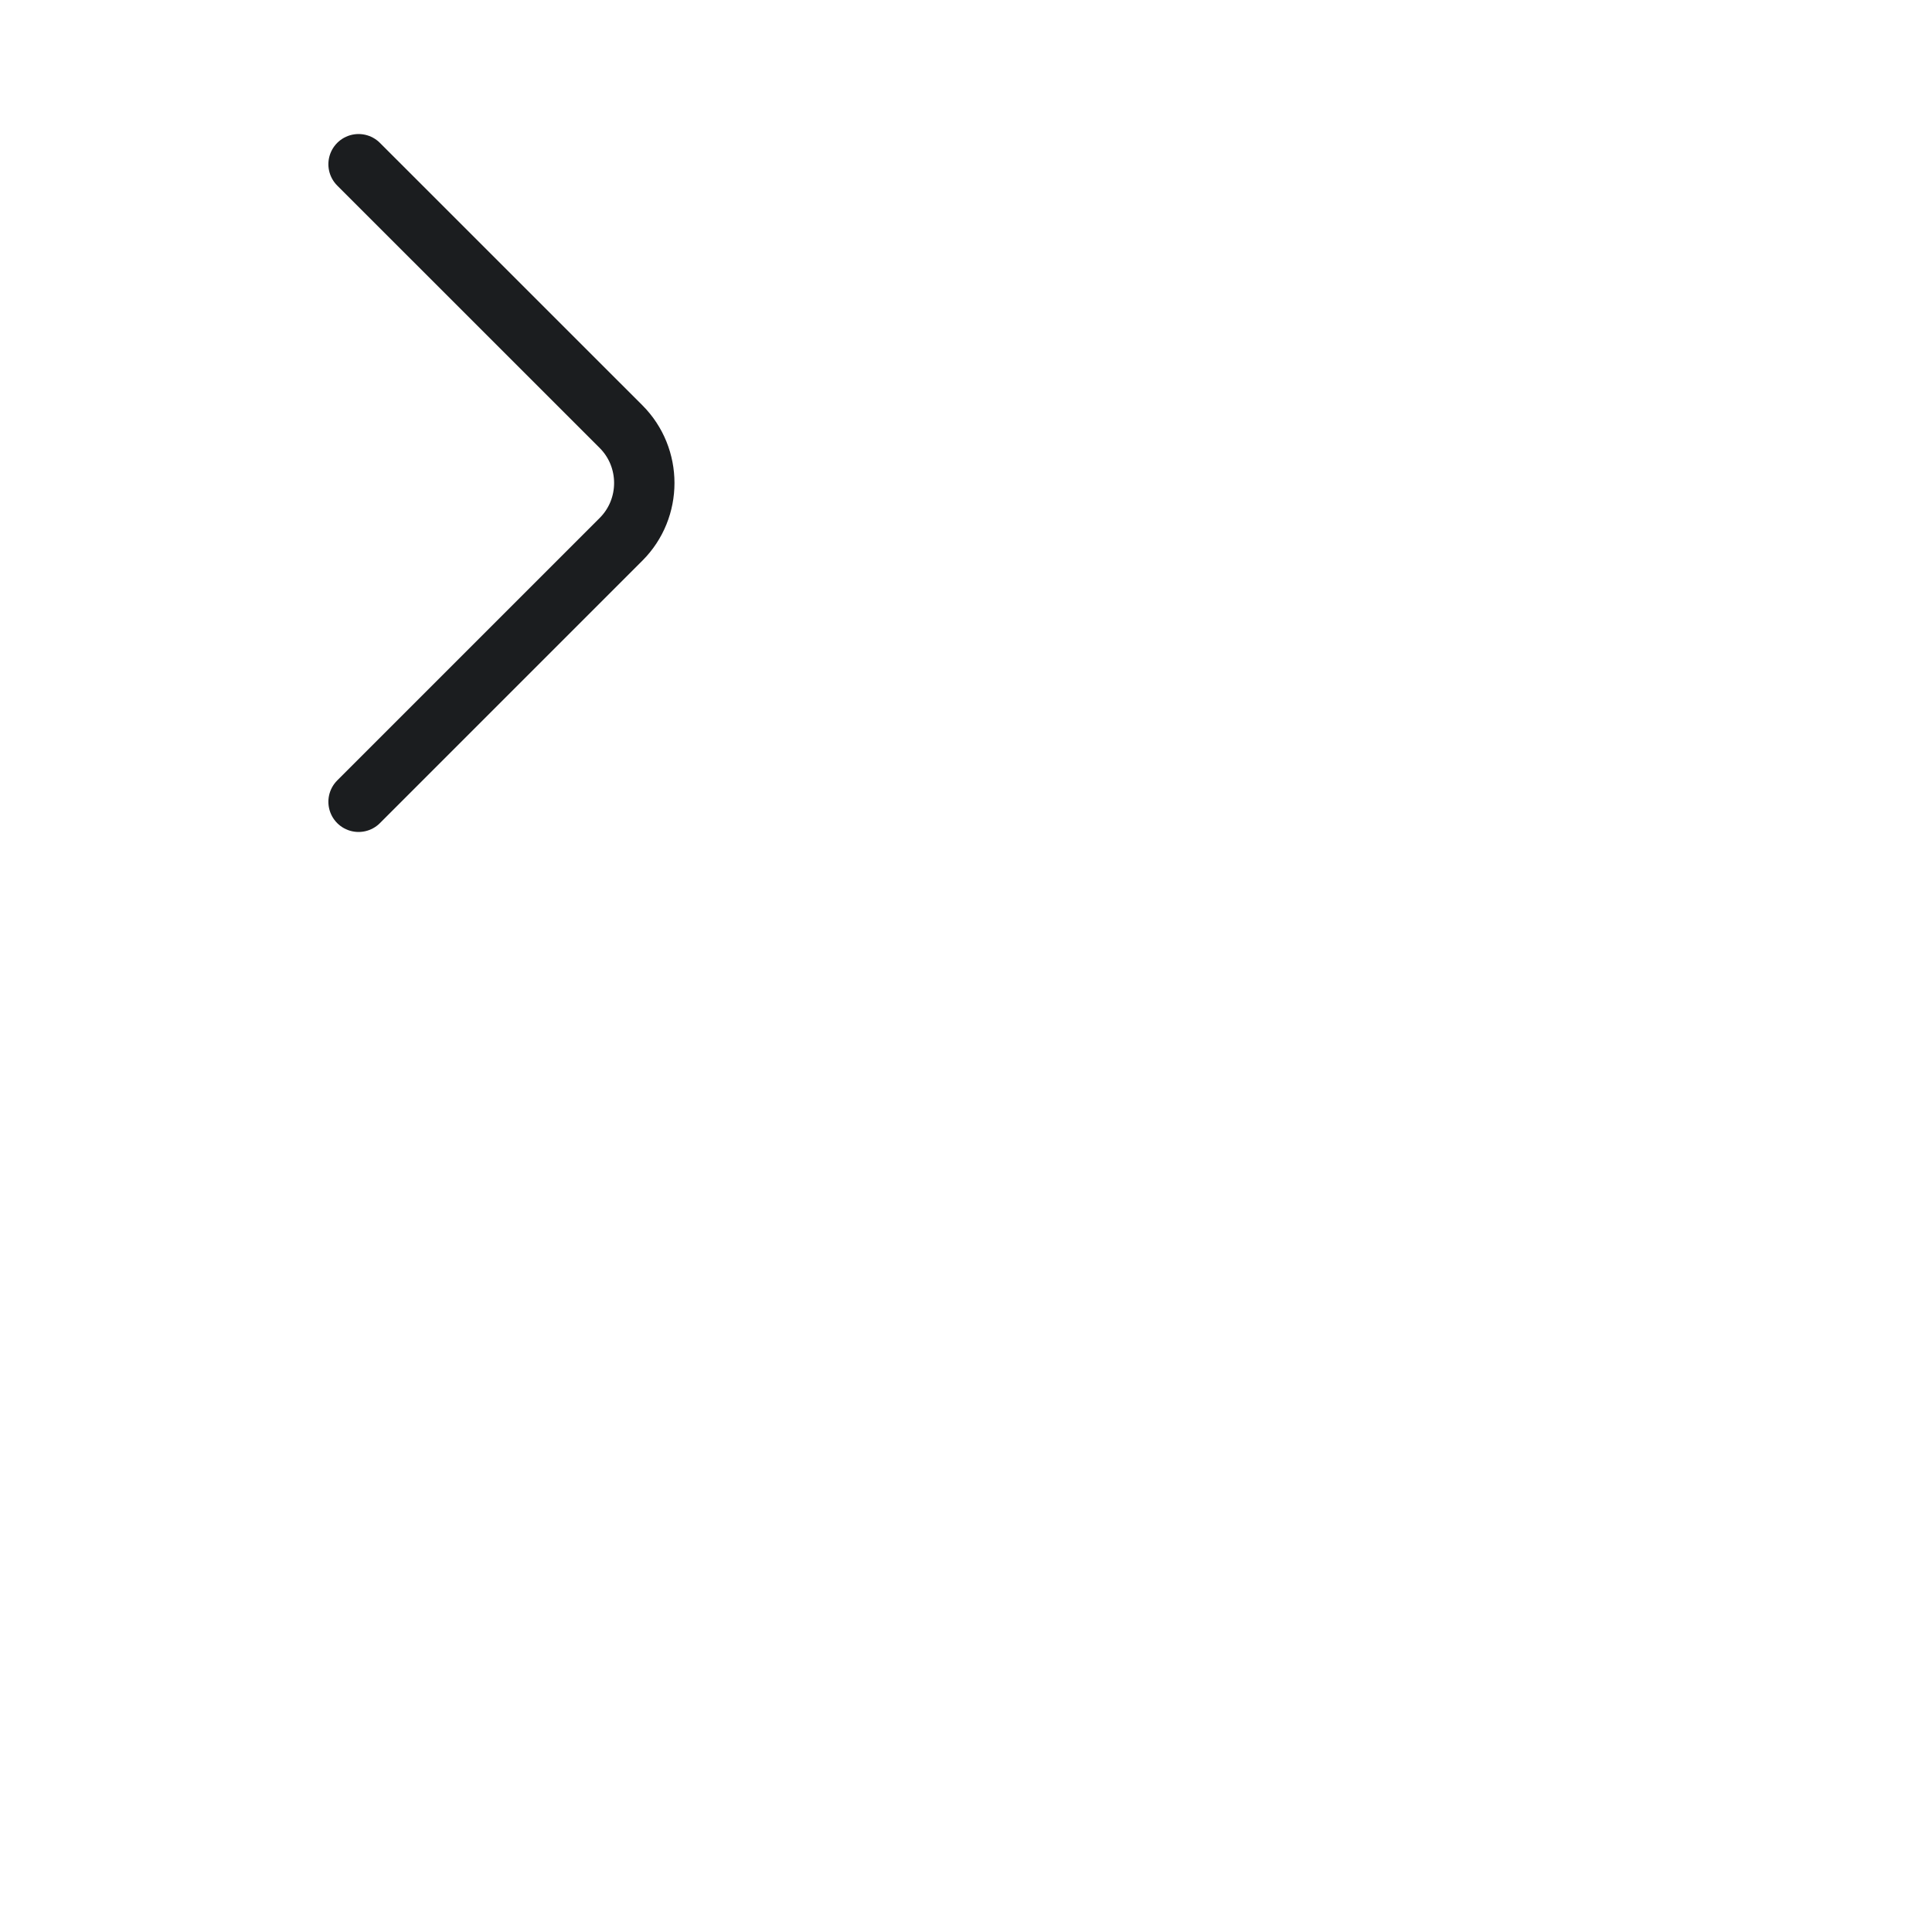
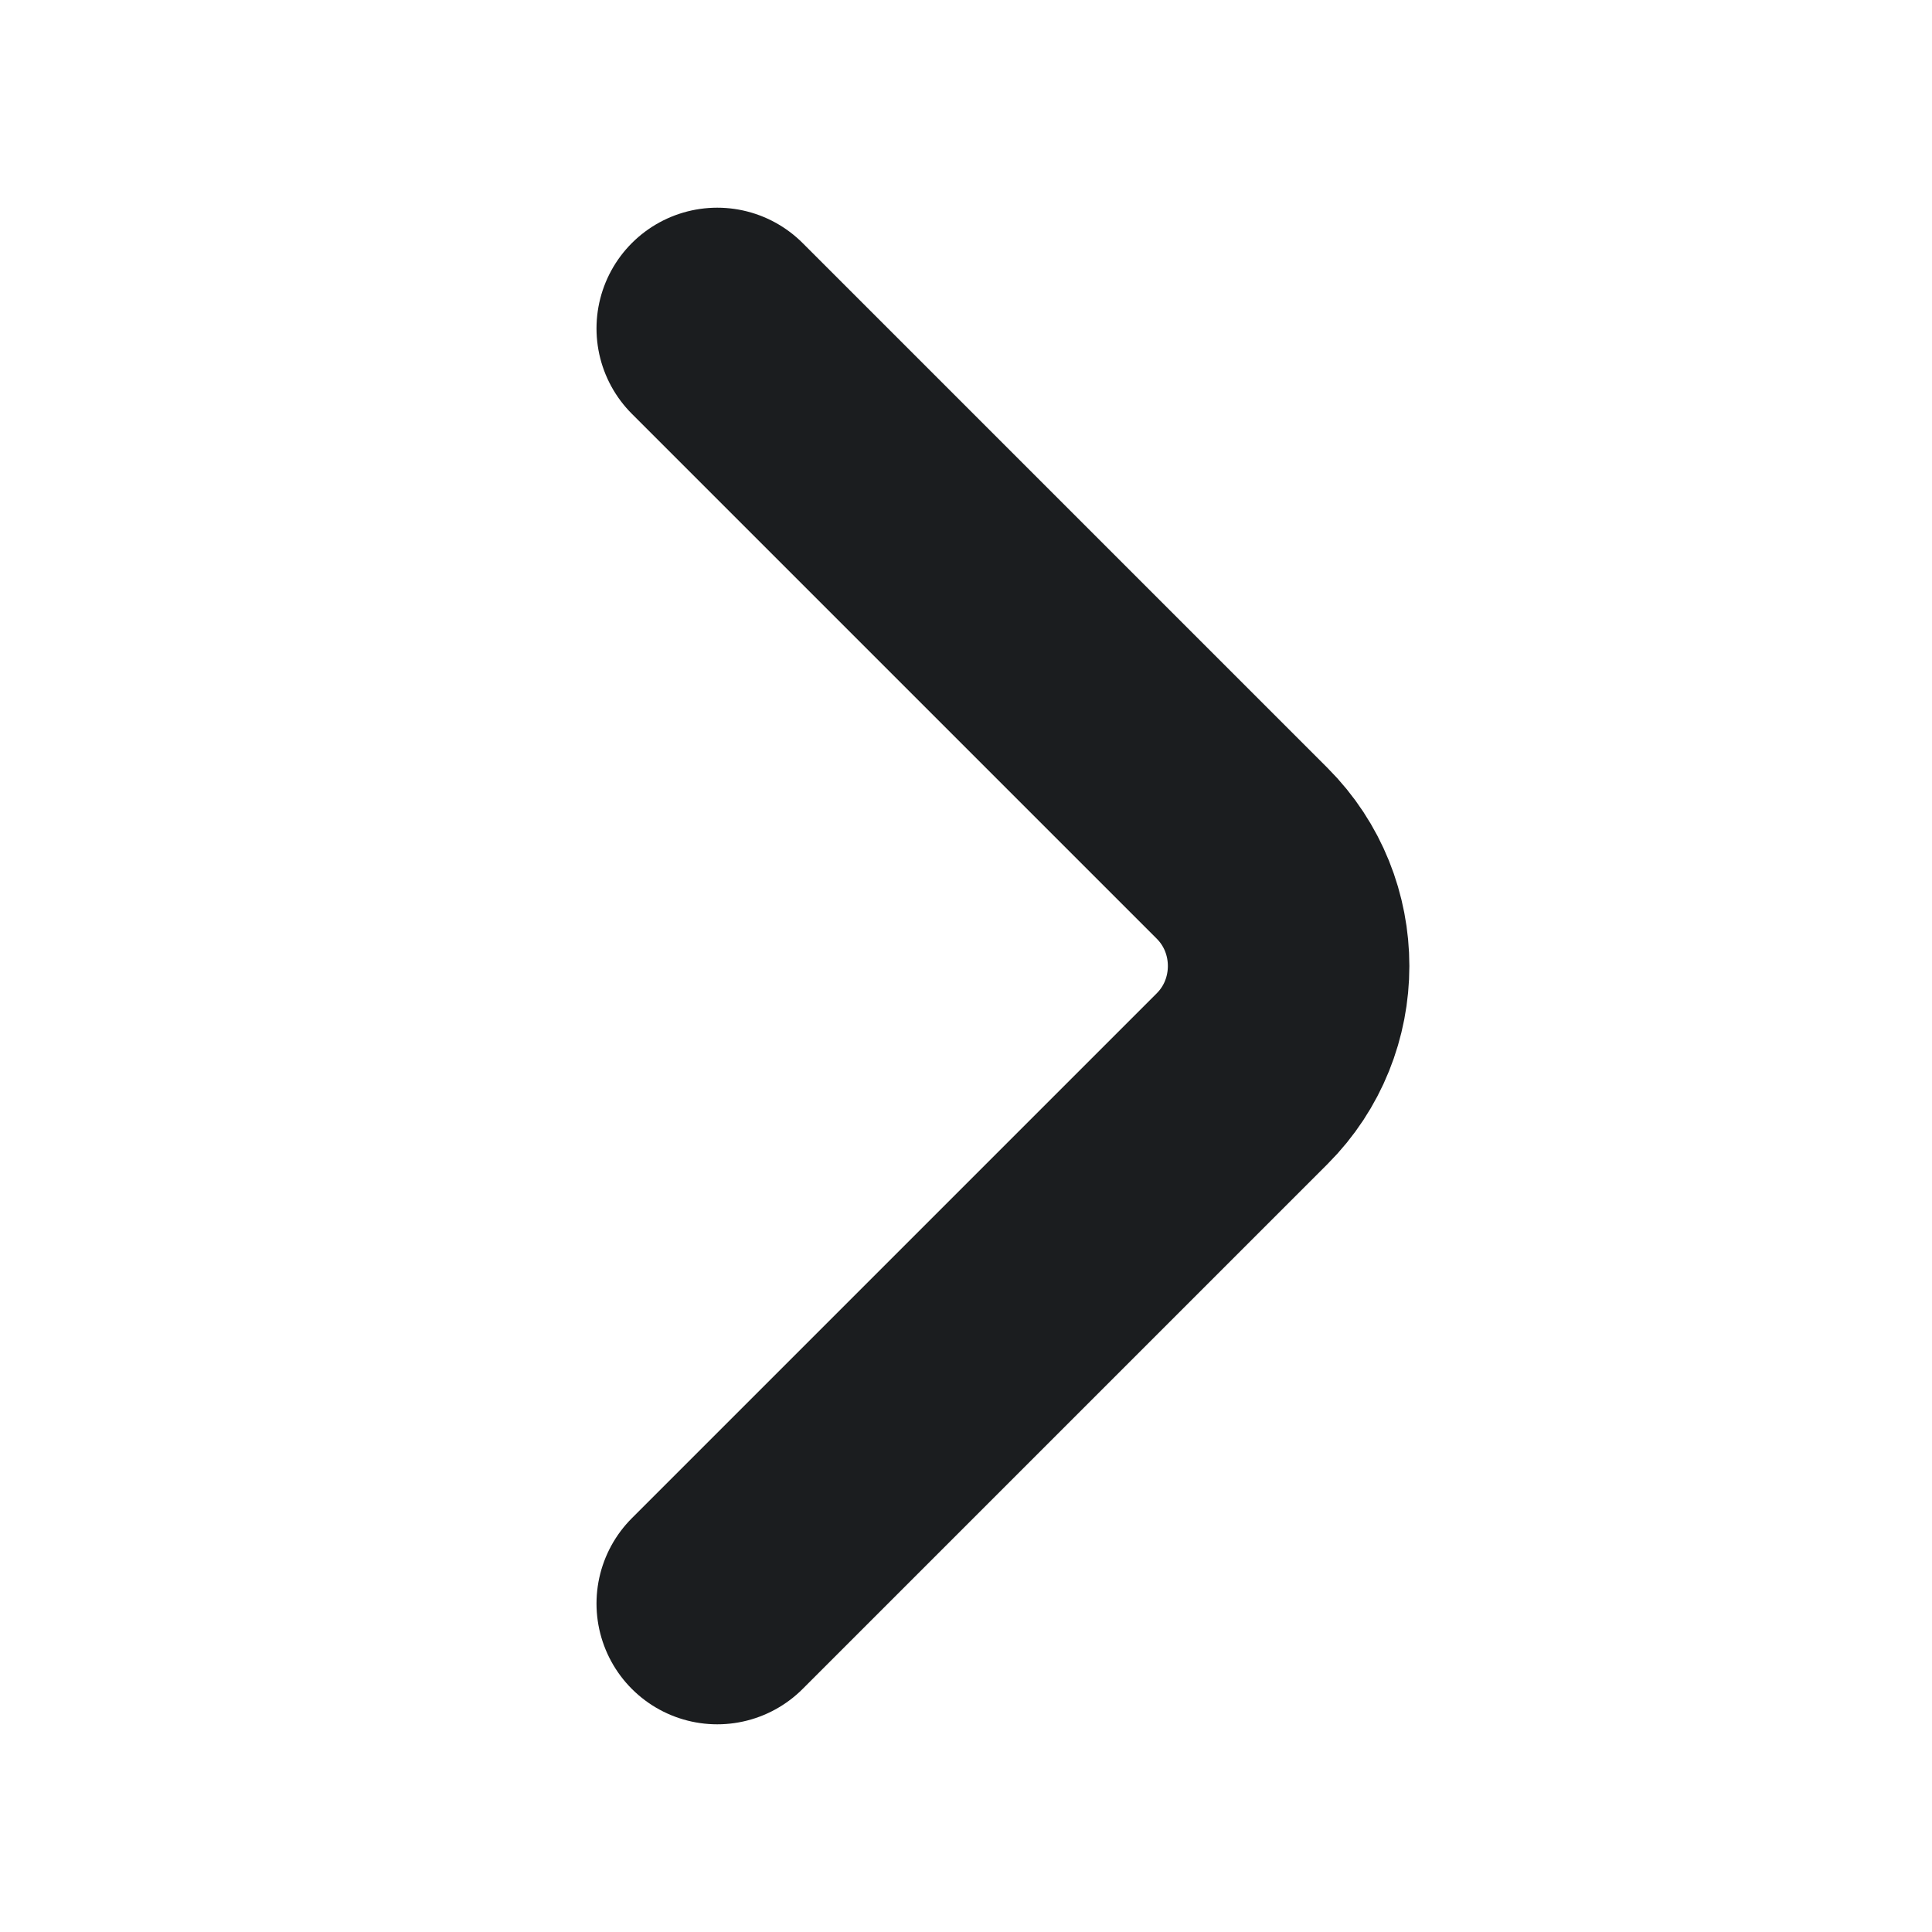
- <svg xmlns="http://www.w3.org/2000/svg" viewBox="0 0 32 32" fill="none">
-   <path d="M5.939 13.28L10.286 8.933C10.8 8.42 10.8 7.58 10.286 7.066L5.939 2.72" stroke="#1B1D1F" stroke-miterlimit="10" stroke-linecap="round" stroke-linejoin="round" />
+ <svg xmlns="http://www.w3.org/2000/svg" width="16" height="16" viewBox="0 0 16 16" fill="none">
+   <path d="M5.94 13.28L10.287 8.933C10.8 8.42 10.8 7.58 10.287 7.067L5.94 2.72" stroke="#1B1D1F" stroke-width="2" stroke-miterlimit="10" stroke-linecap="round" stroke-linejoin="round" />
</svg>
